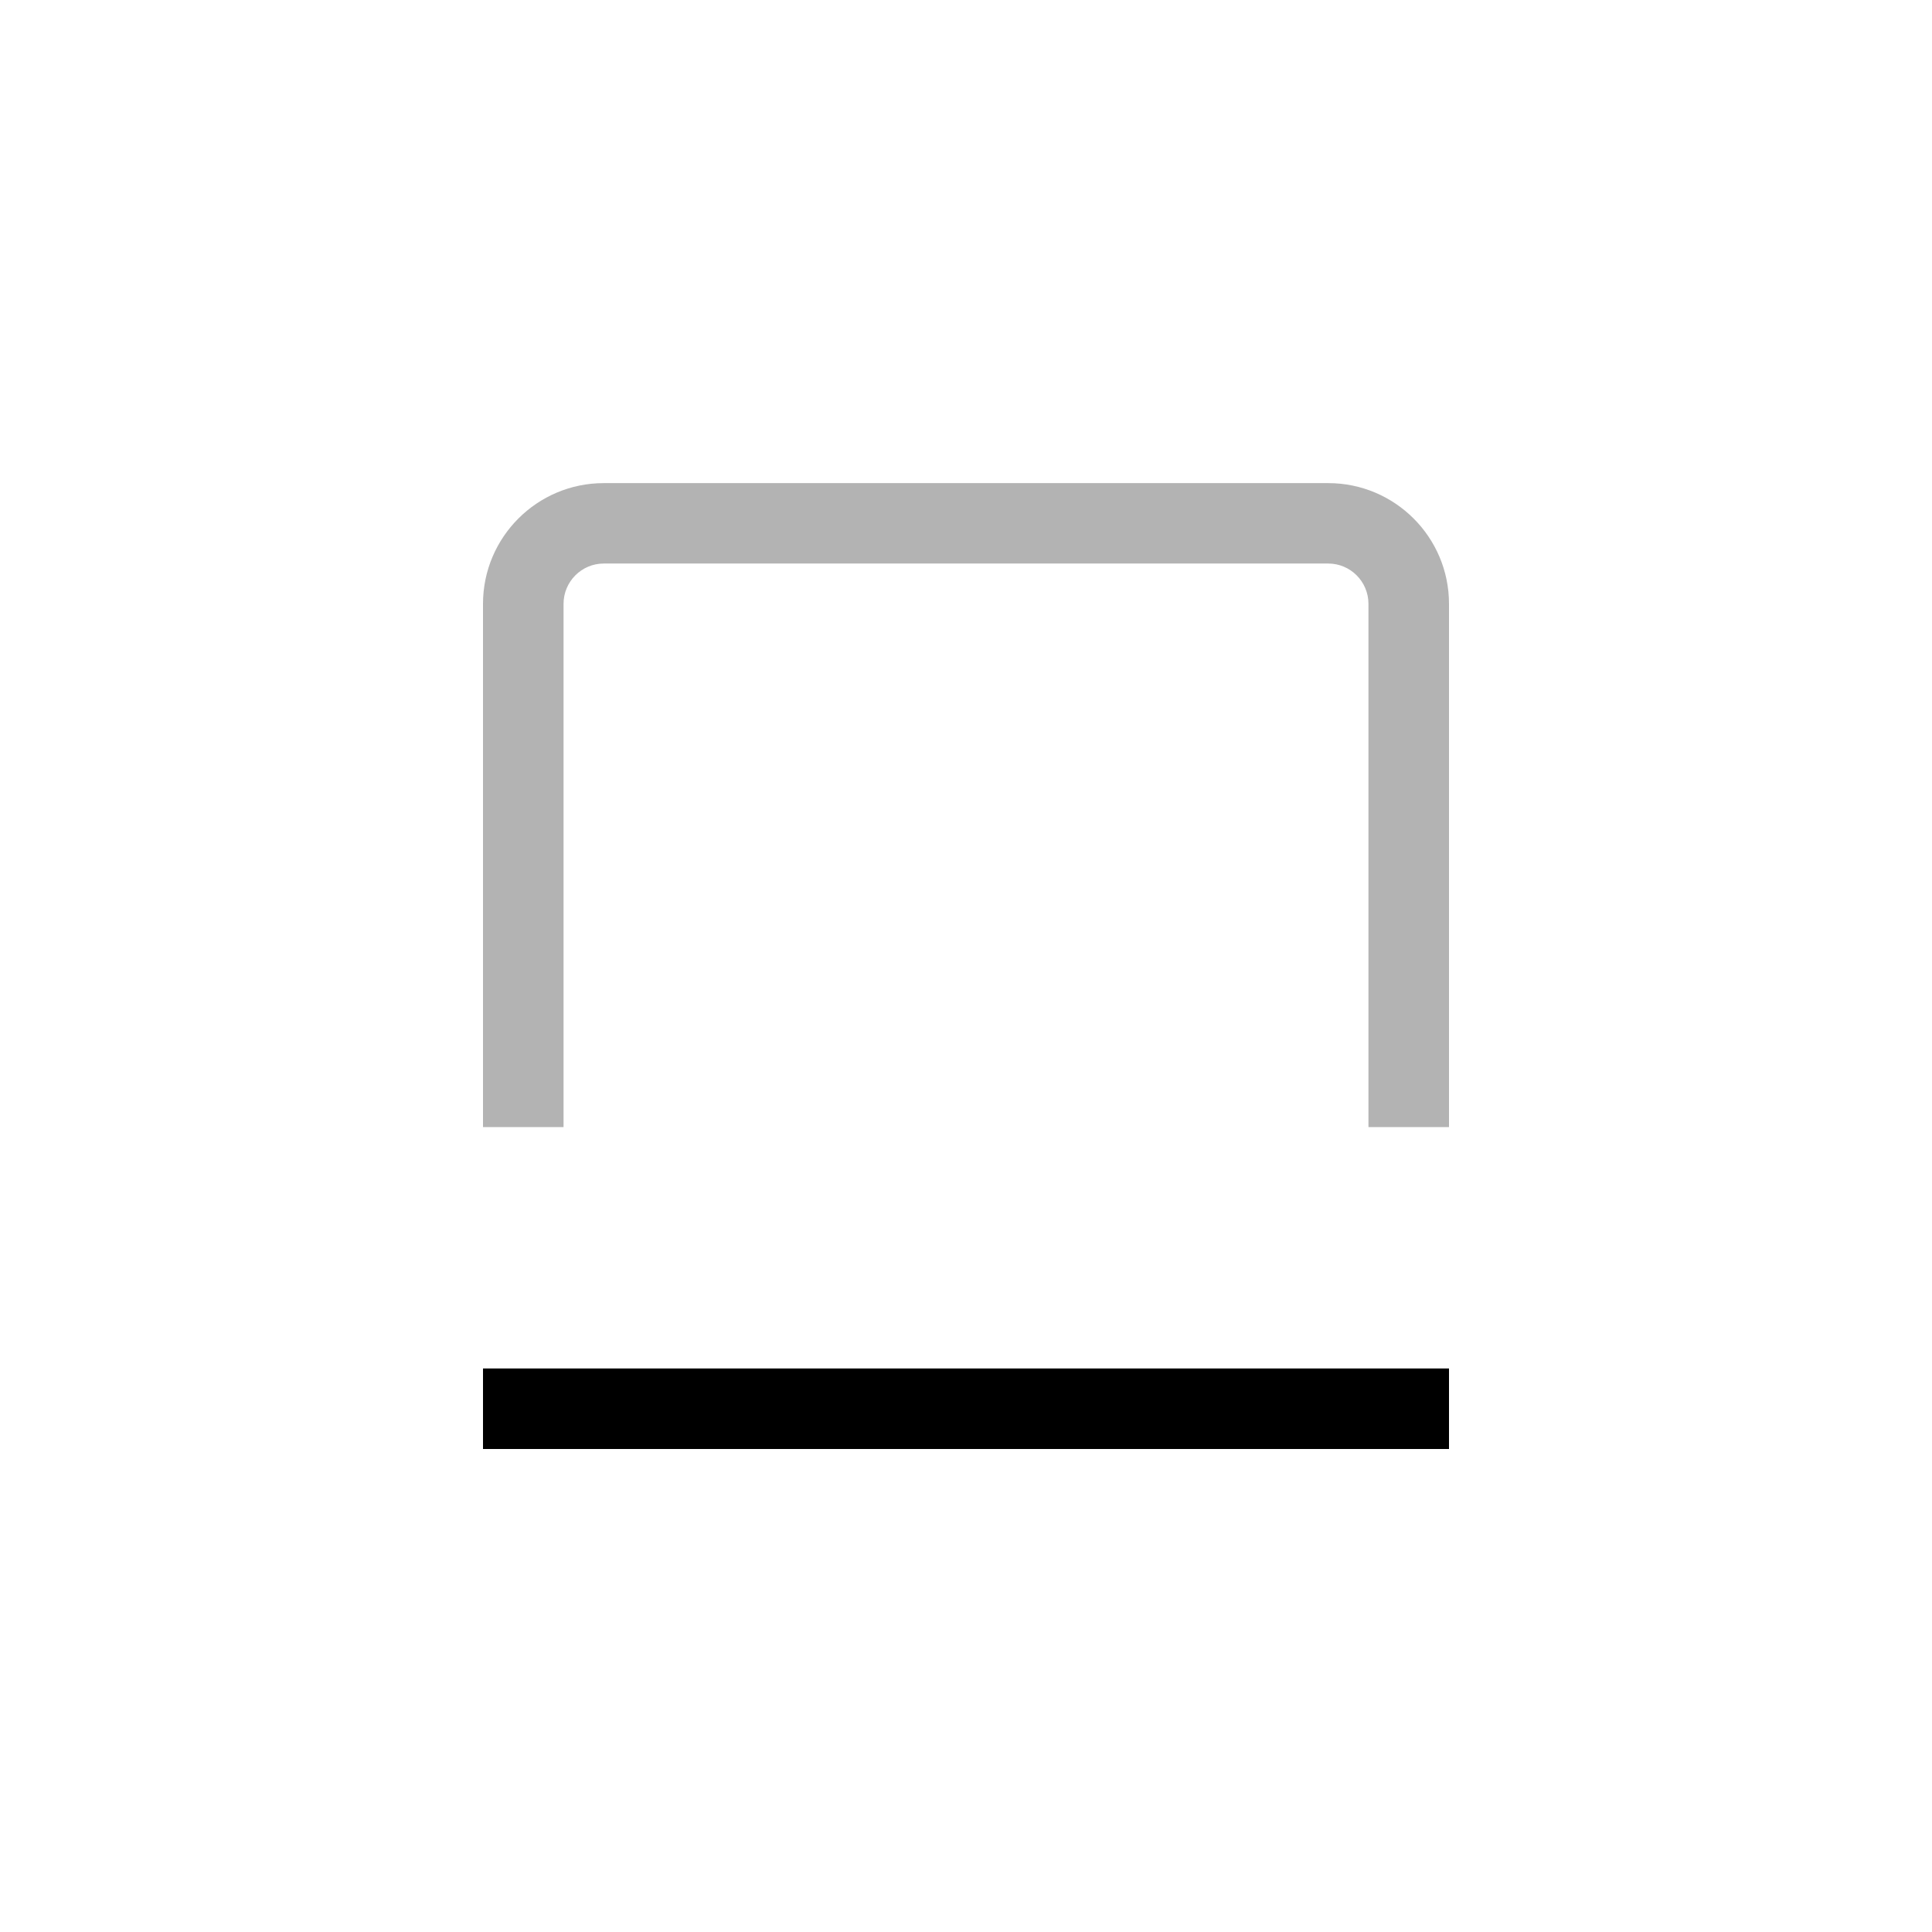
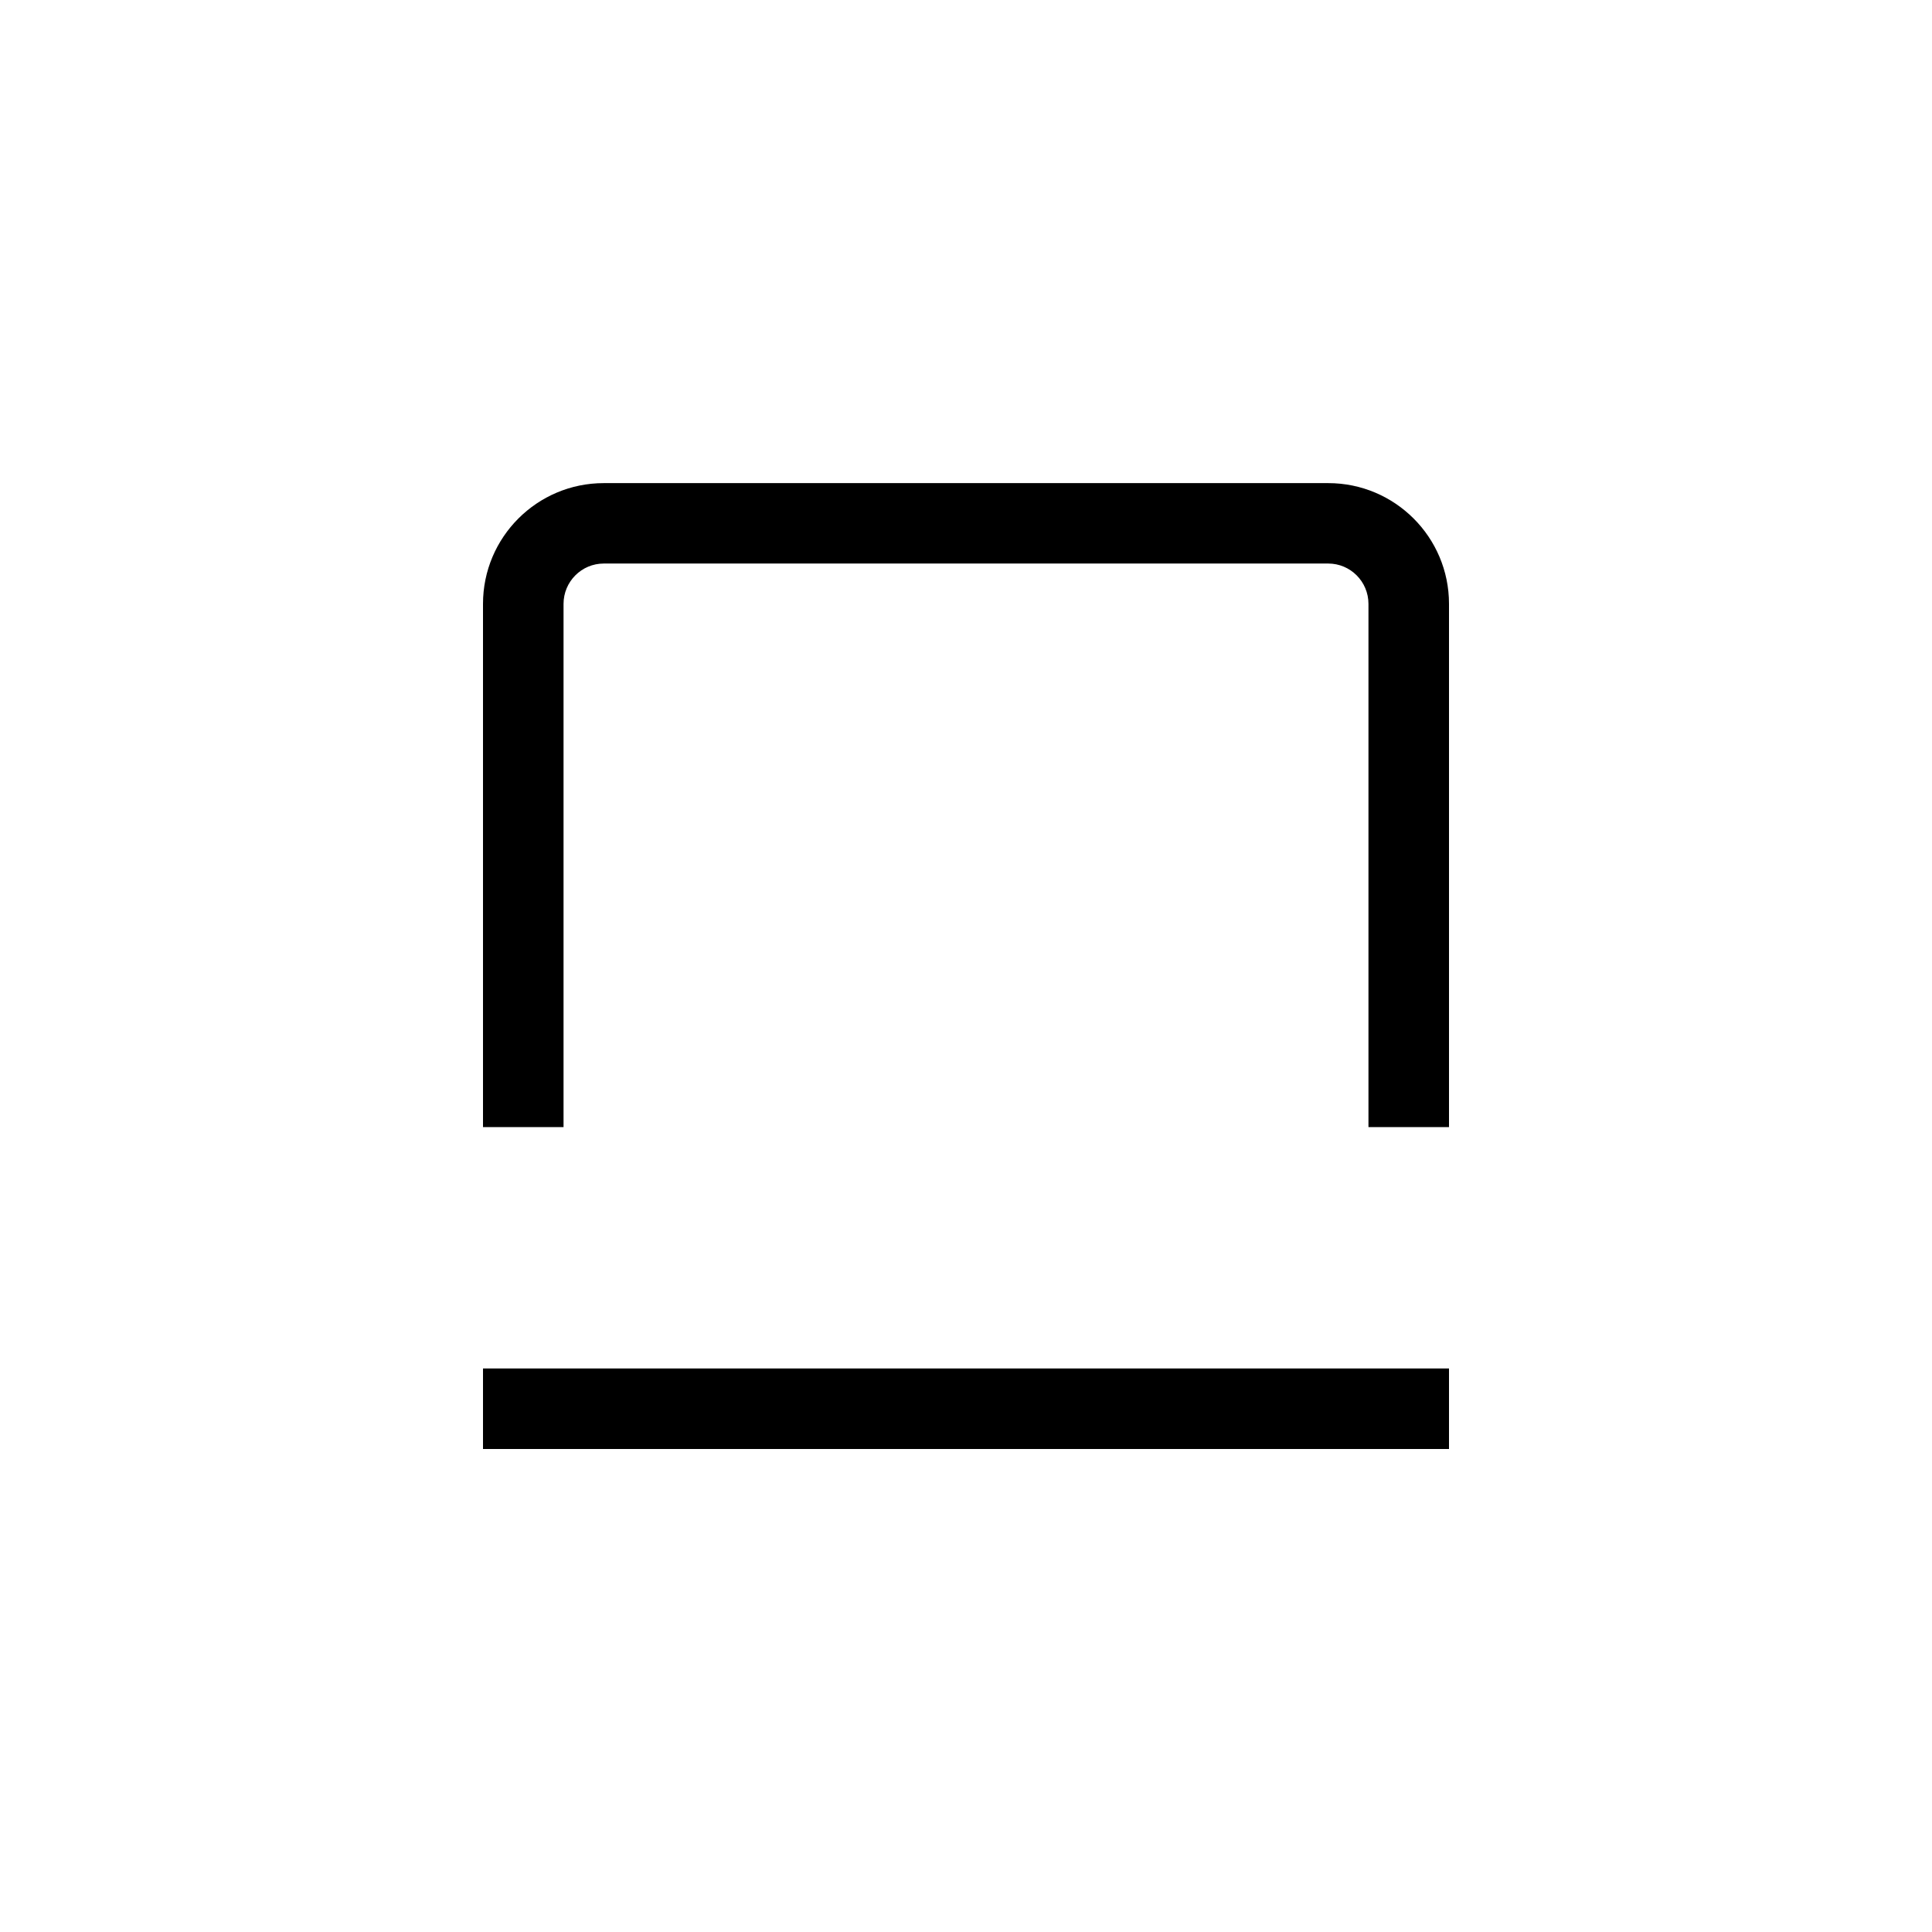
<svg xmlns="http://www.w3.org/2000/svg" viewBox="0 0 16 16">
-   <path d="M12 5.001V9.334H11.333V5.001C11.333 4.817 11.184 4.667 11 4.667H5C4.816 4.667 4.667 4.817 4.667 5.001V9.334H4V5.001C4 4.449 4.448 4.001 5 4.001H11C11.552 4.001 12 4.449 12 5.001Z" fill-opacity="0.3" />
+   <path d="M12 5.001V9.334H11.333V5.001C11.333 4.817 11.184 4.667 11 4.667H5C4.816 4.667 4.667 4.817 4.667 5.001V9.334H4V5.001C4 4.449 4.448 4.001 5 4.001H11C11.552 4.001 12 4.449 12 5.001Z" />
  <path d="M12 12H4V11.333H12V12Z" />
</svg>
